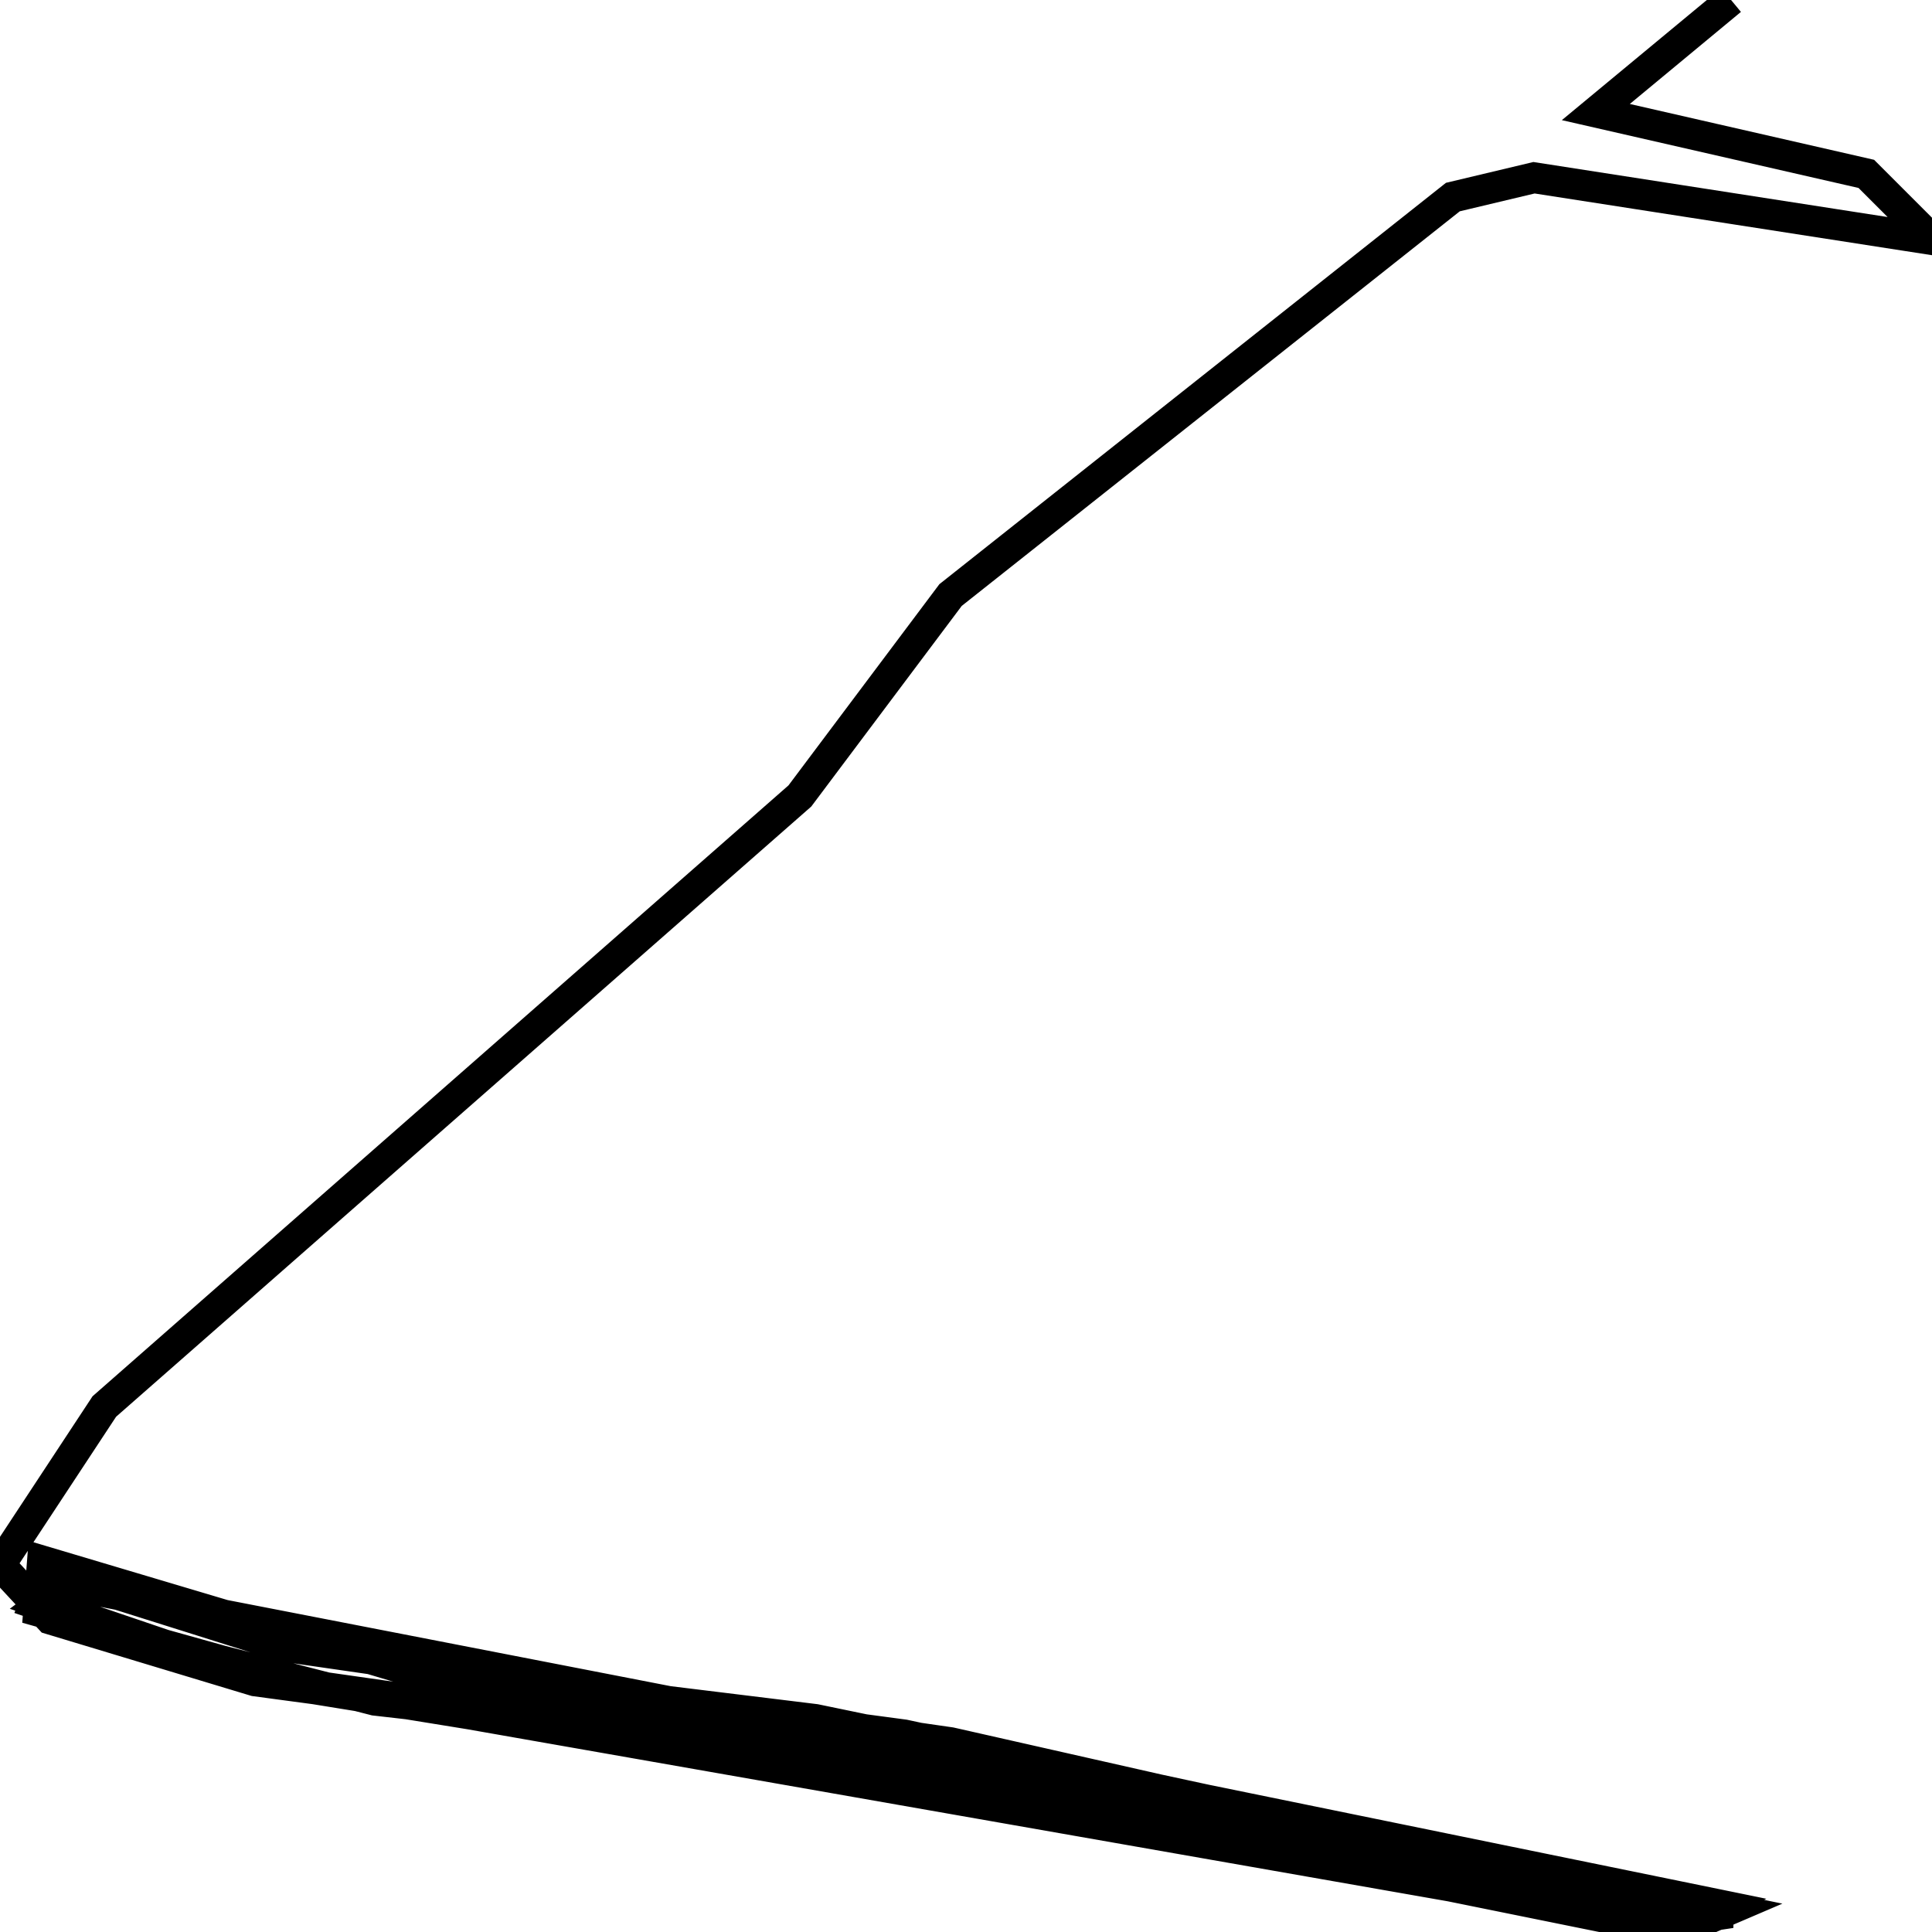
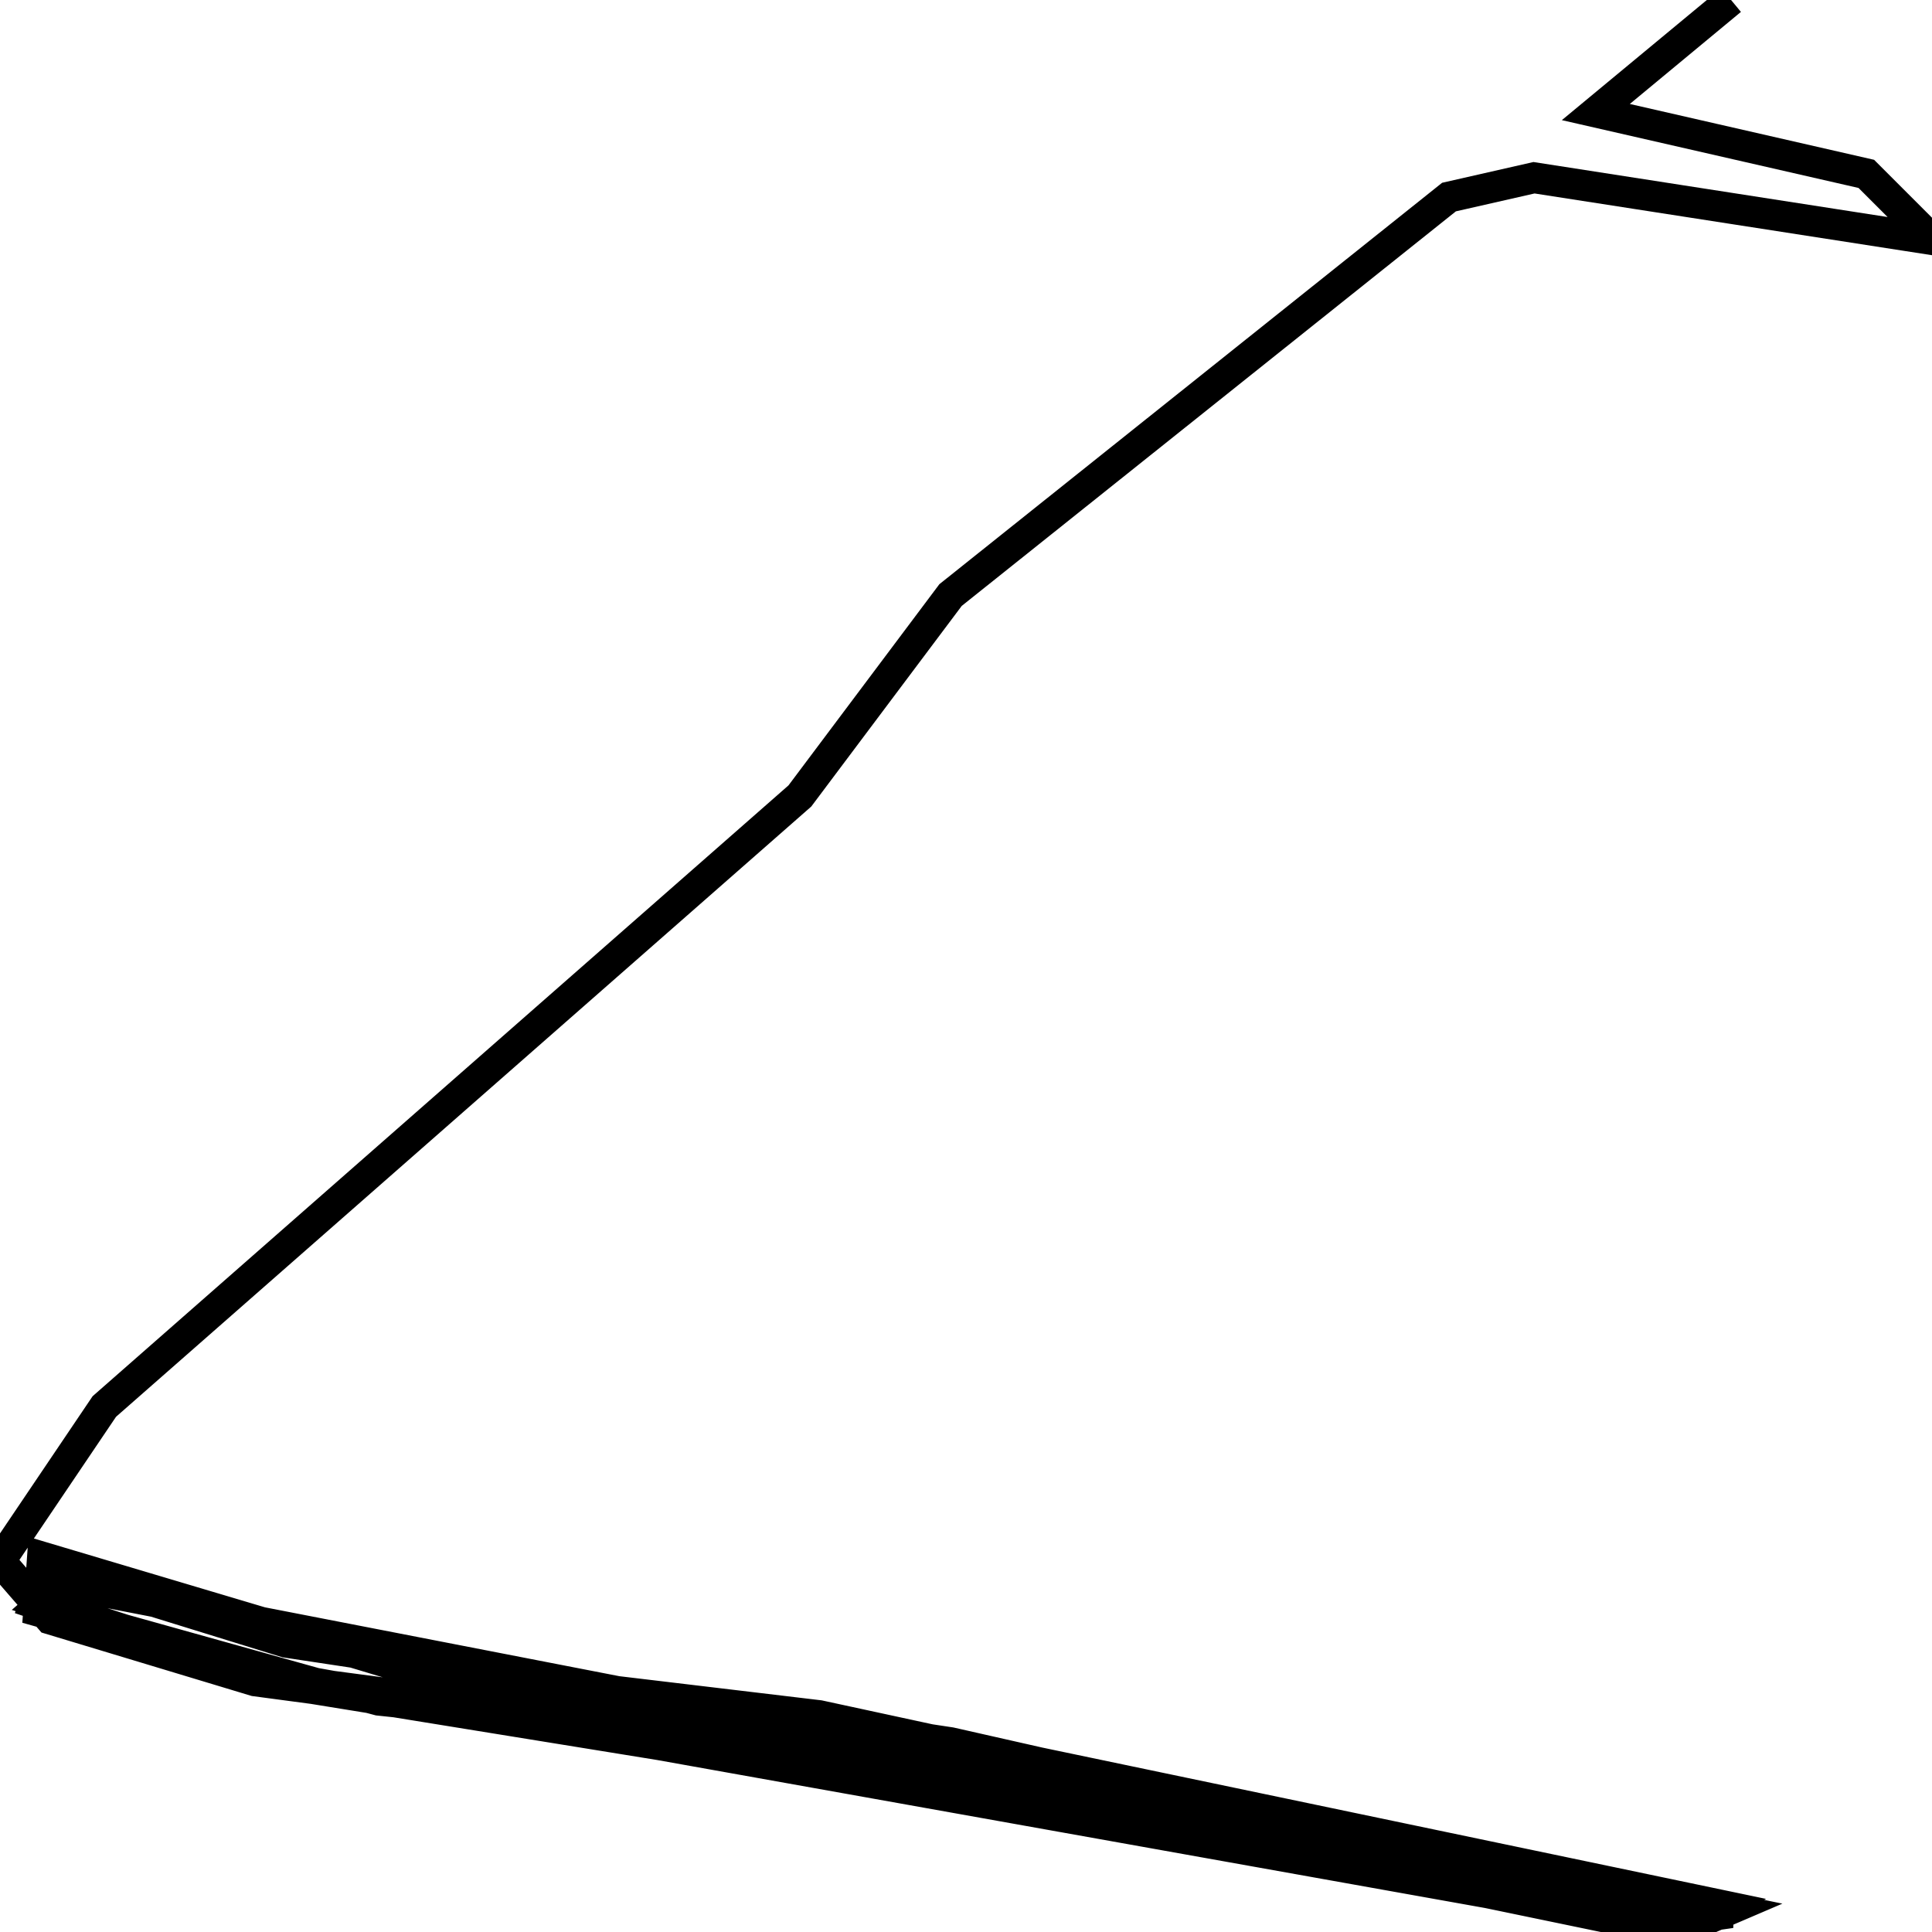
<svg xmlns="http://www.w3.org/2000/svg" viewBox="0 0 500 500">
-   <path d="M448,0l-35,29l70,16l17,17l-103,-16l-21,5l-130,103l-39,52l-180,158l-27,41l13,14l53,16l149,20l218,44l12,-6l-220,-45l-119,-16l-93,-27l-4,10l56,19l147,21l222,45l14,-6l-237,-49l-106,-13l-94,-28l-1,13l71,20l364,59l-199,-45l-173,-25l-54,-17l-8,6l56,19l359,63l18,-4l-422,-82l-3,9l78,20l105,12l229,46l12,-4l-209,-45l-127,-17l-76,-21l-15,-1l-1,8l68,19l106,13l239,48l20,-3l-304,-58" fill="none" stroke="currentColor" stroke-width="8" />
+   <path d="M448,0l-35,29l70,16l17,17l-103,-16l-22,5l-129,103l-39,52l-180,158l-27,40l13,15l53,16l150,20l217,44l12,-6l-220,-46l-119,-15l-93,-28l-4,11l56,19l147,20l222,46l14,-6l-237,-49l-106,-14l-94,-28l-1,14l71,20l364,59l-199,-45l-172,-26l-55,-17l-8,7l56,18l358,64l19,-4l-422,-82l-3,8l79,21l104,11l229,47l12,-4l-209,-45l-127,-18l-76,-20l-15,-2l-1,8l68,19l106,14l238,48l21,-3l-236,-51l-67,-8" fill="none" stroke="currentColor" stroke-width="8" />
</svg>
